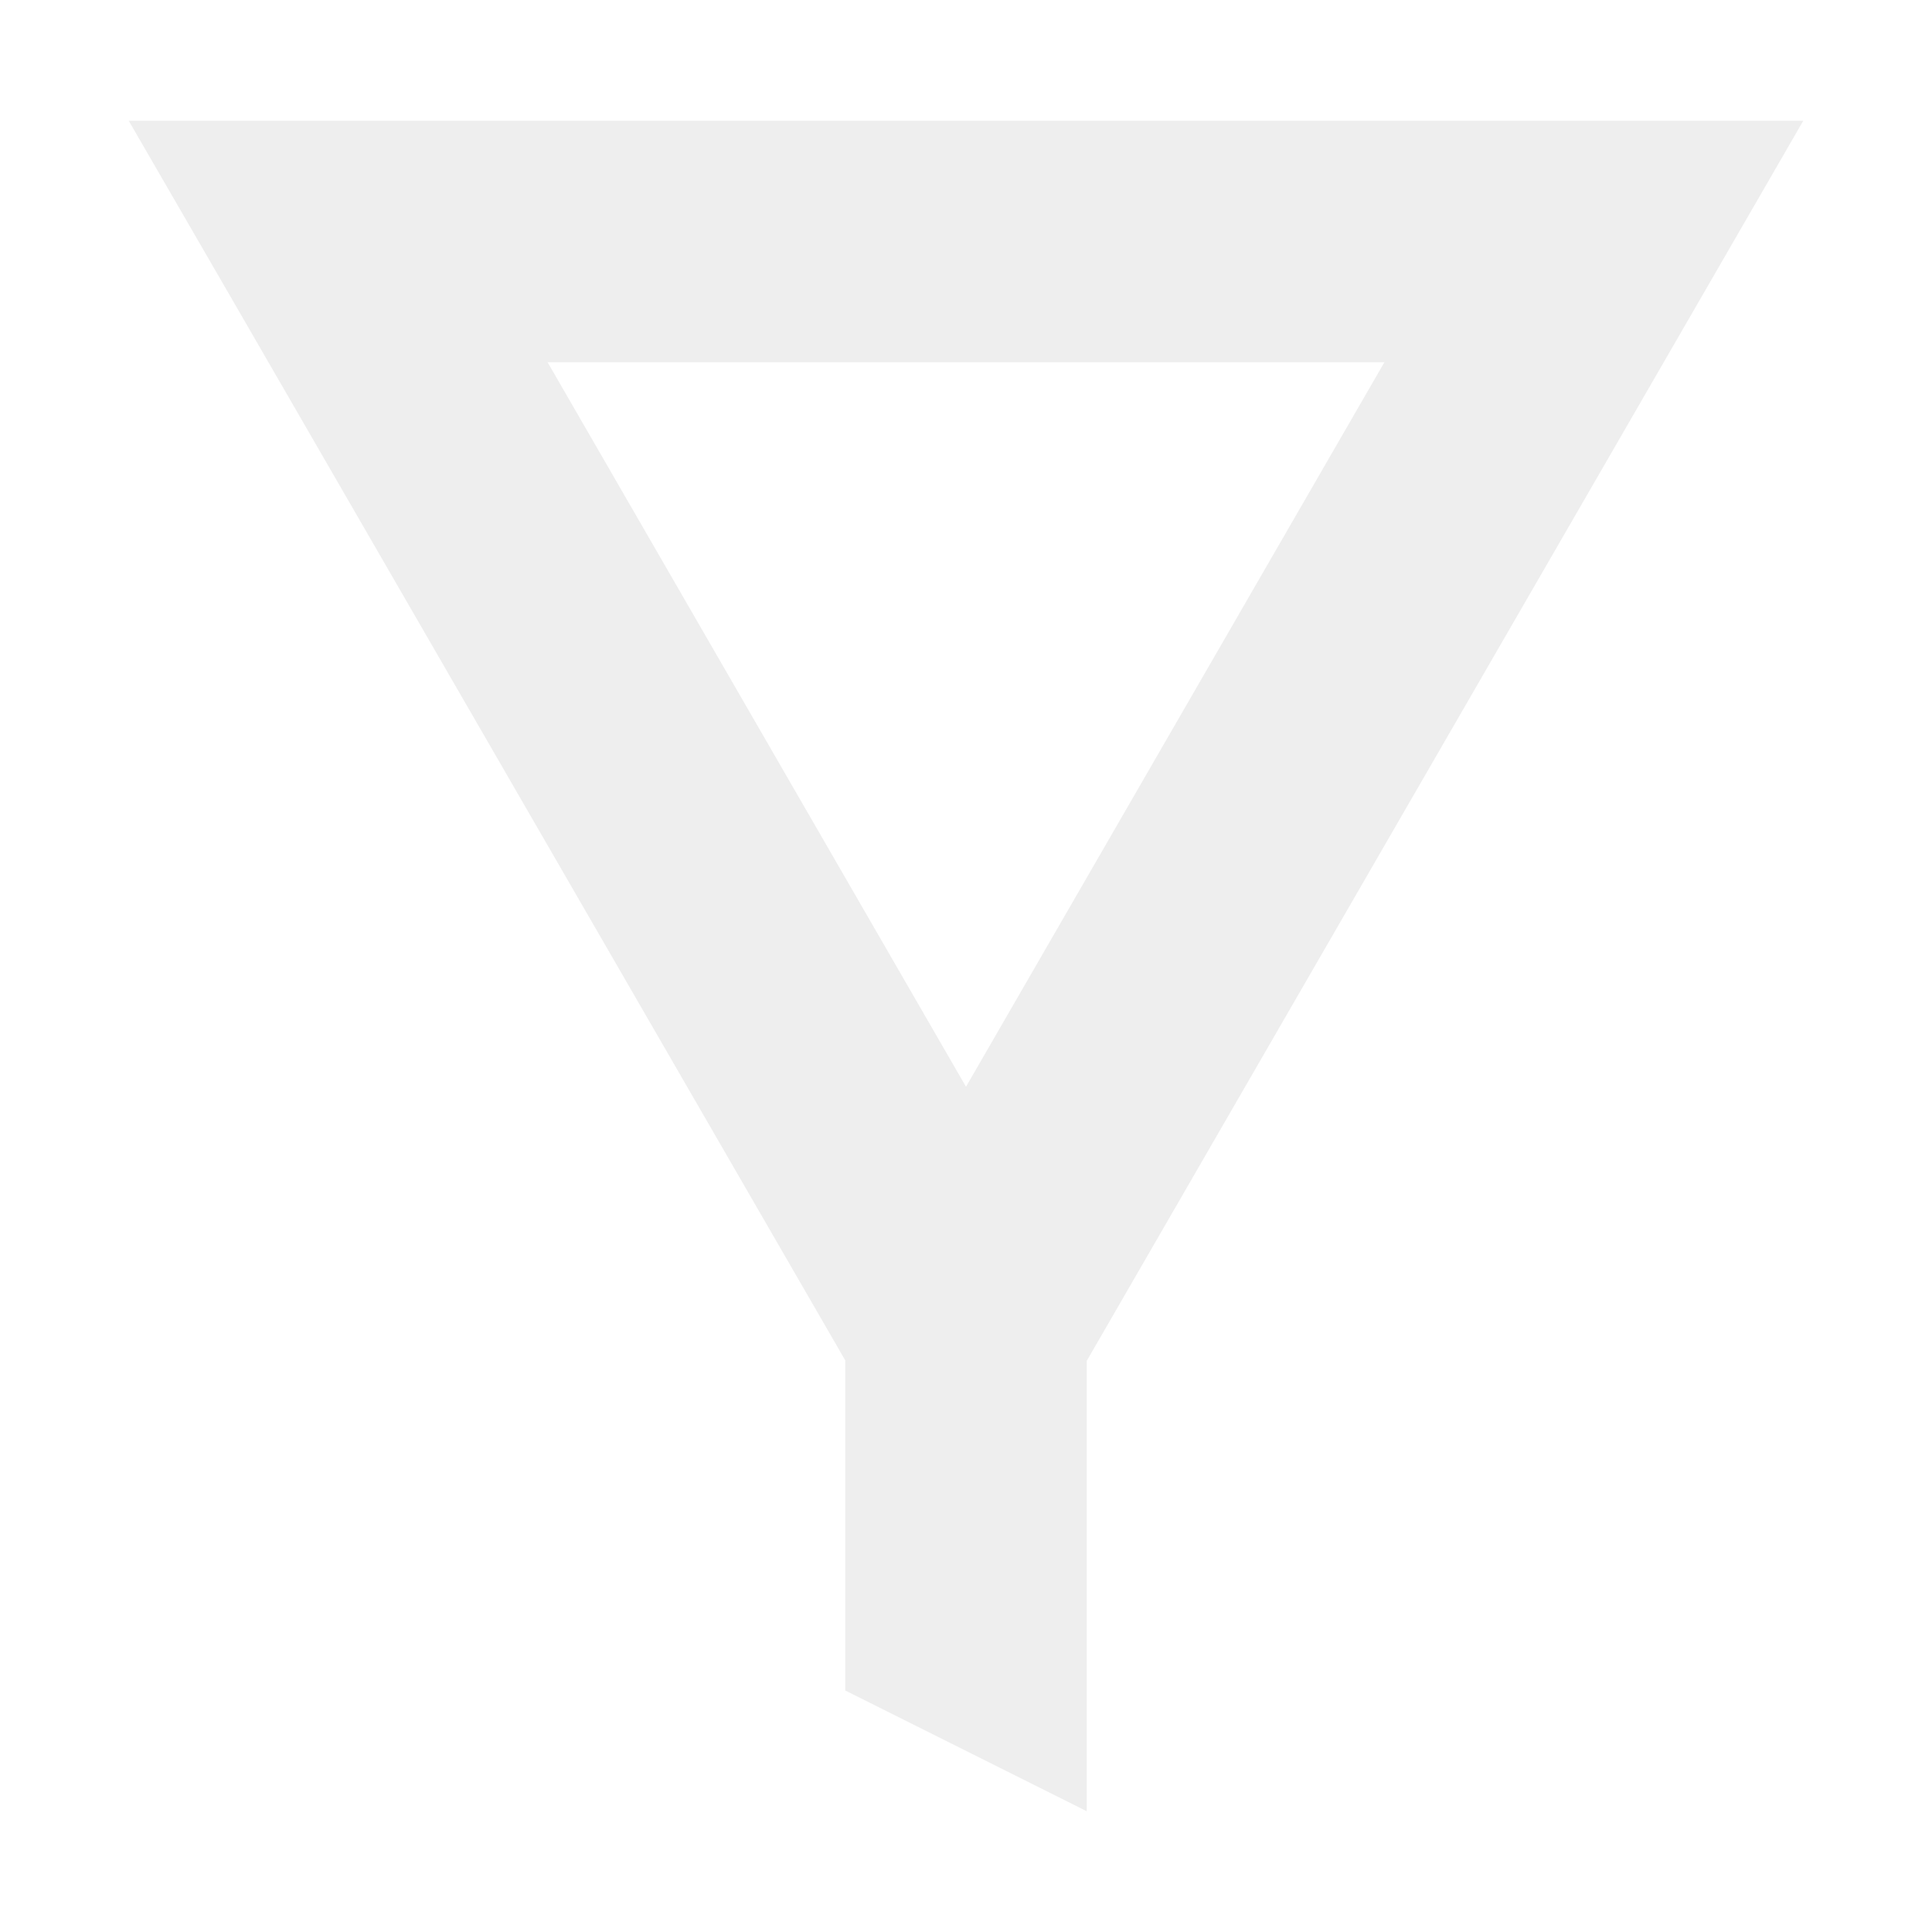
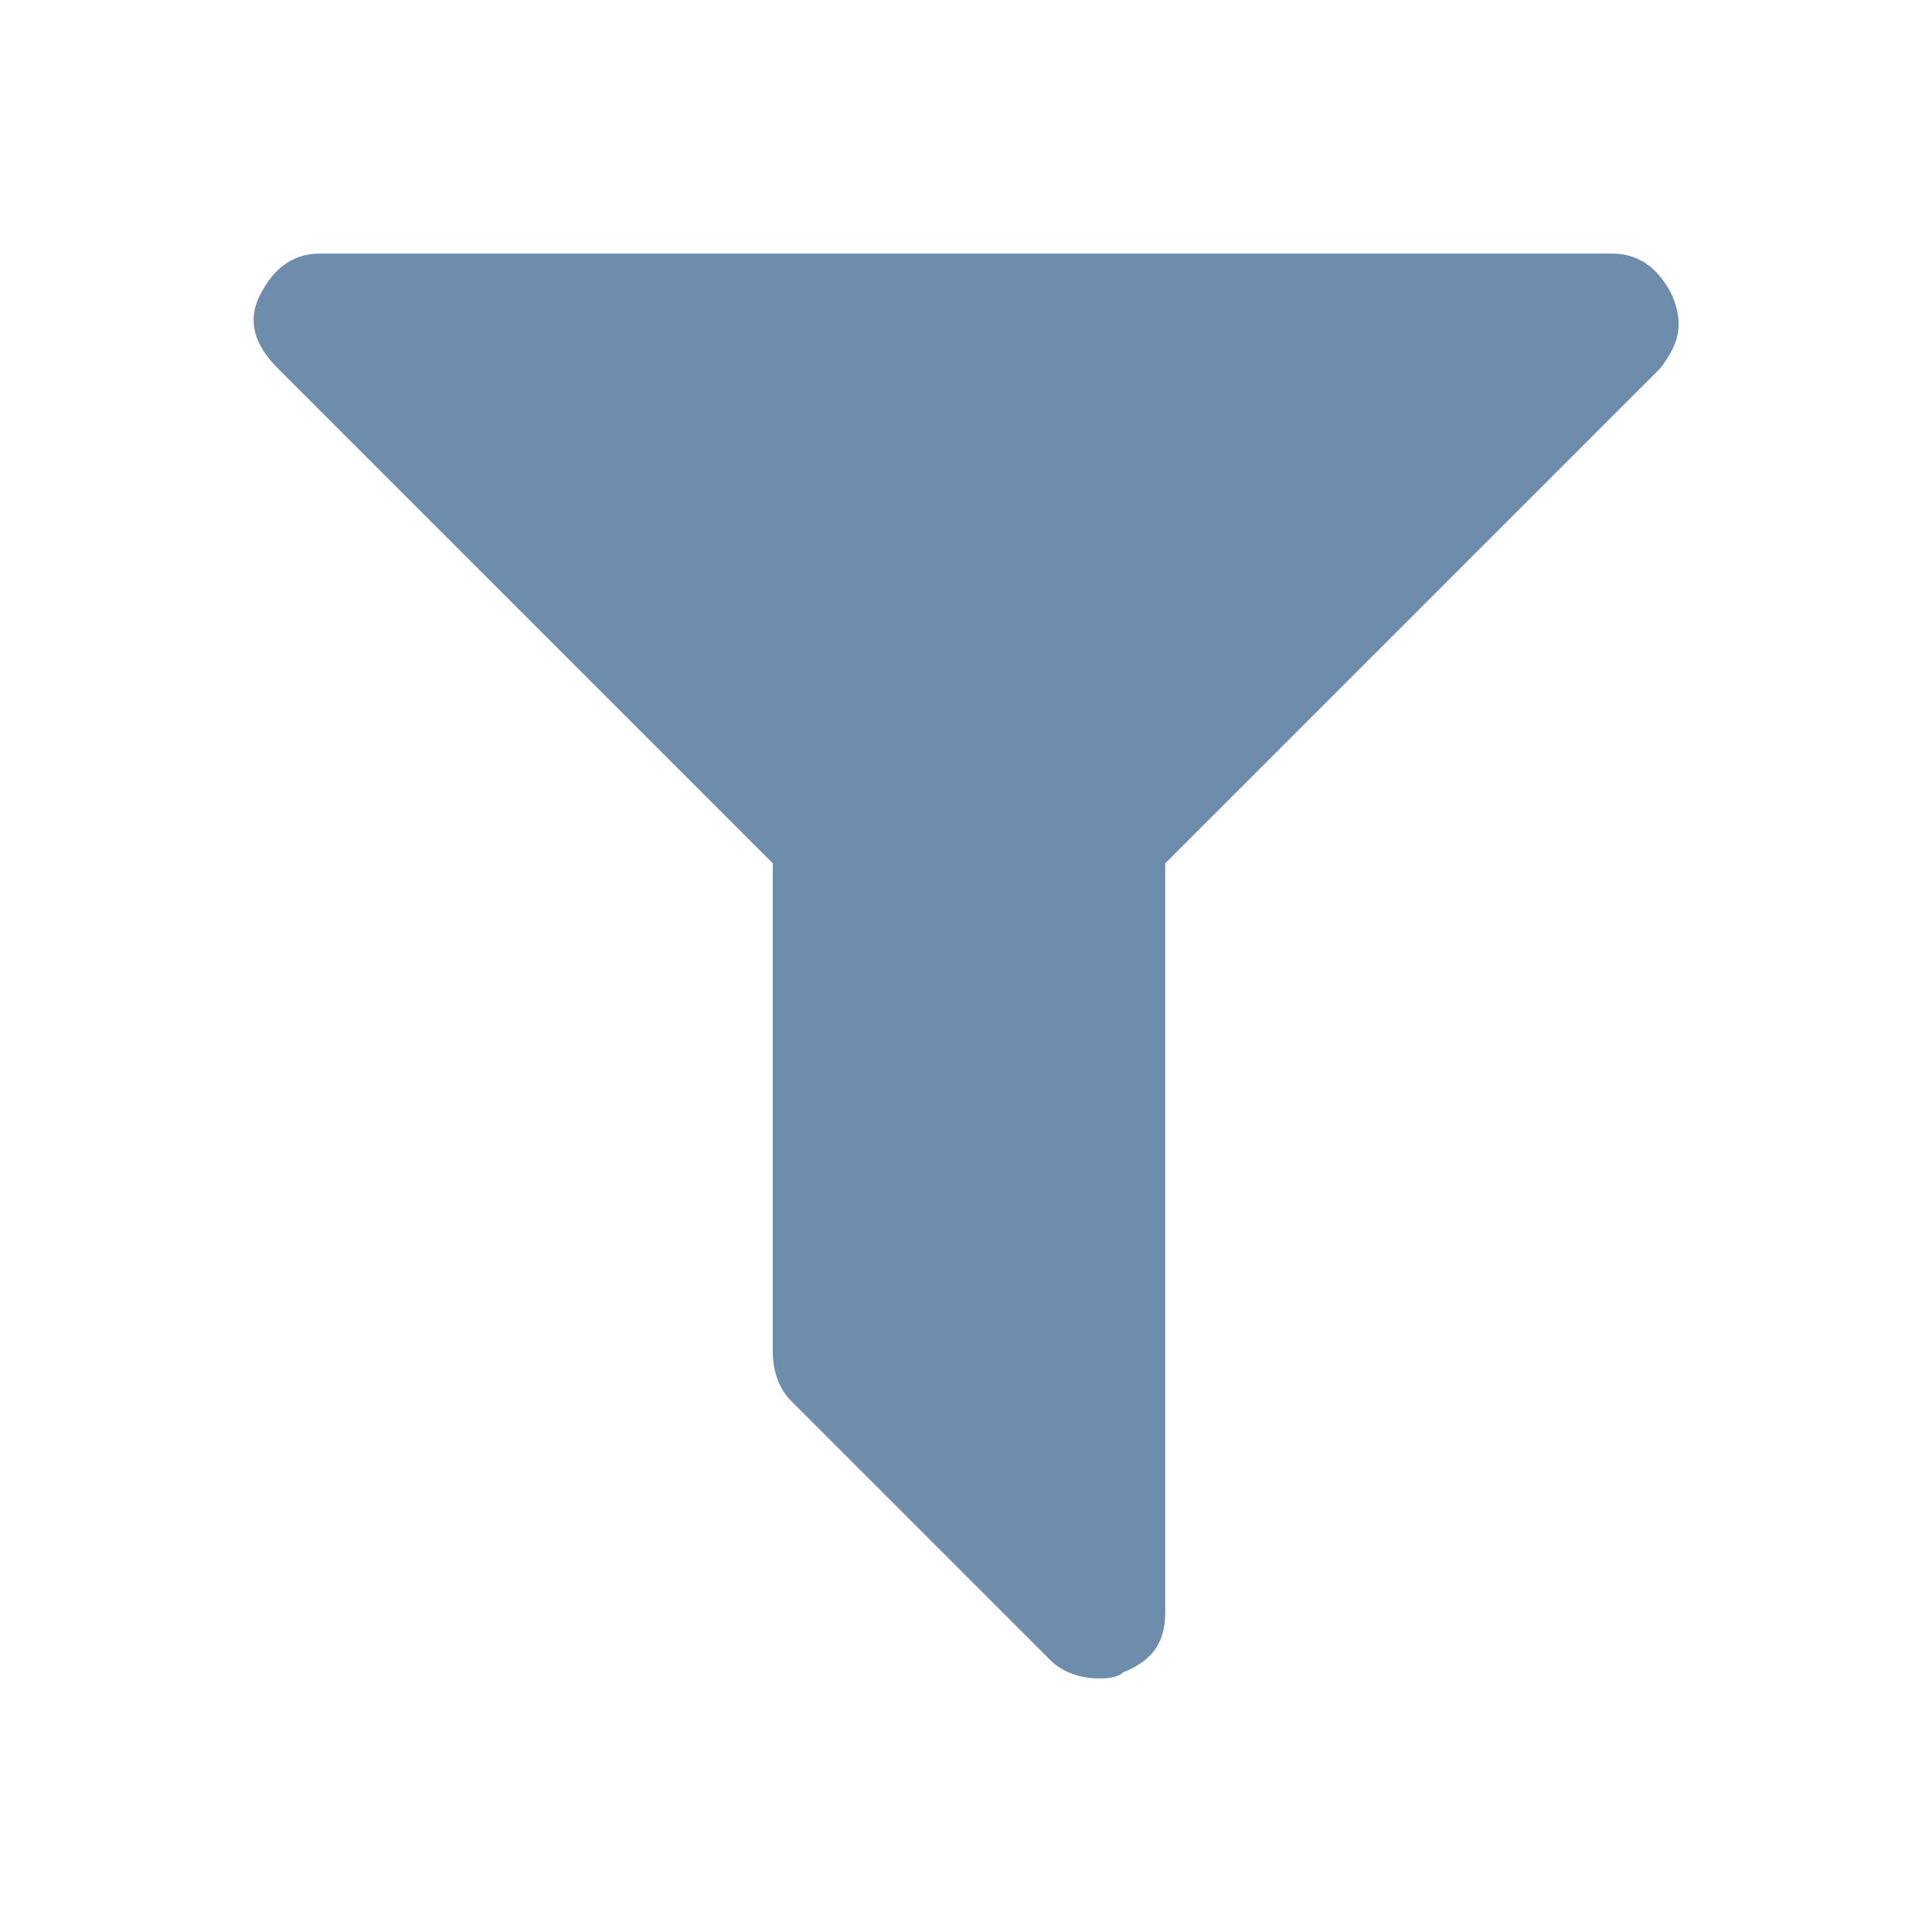
- <svg xmlns="http://www.w3.org/2000/svg" width="16px" height="16px" viewBox="0 0 16 16" version="1.1">
-   <g id="surface1">
-     <defs>
-       <style id="current-color-scheme" type="text/css">
-      .ColorScheme-Text { color:#eeeeee; } .ColorScheme-Highlight { color:#424242; }
-   </style>
-     </defs>
-     <path style="fill:currentColor" class="ColorScheme-Text" d="M 1.066 1 L 1.934 2.5 L 7 11.266 L 7 14 L 9 15 L 9 11.27 L 14.934 1 Z M 4.535 3 L 11.465 3 L 8 9 Z M 4.535 3 " />
-   </g>
+ <svg xmlns="http://www.w3.org/2000/svg" viewBox="0 0 32 32">
+   <path fill="#6e8dad" d="M27.7 4.9c.2.5.1.8-.2 1.2l-8.2 8.2v12.4c0 .5-.2.8-.7 1-.1.1-.3.1-.4.1-.3 0-.6-.1-.8-.3l-4.3-4.3c-.2-.2-.3-.5-.3-.8v-8.1L4.6 6.1c-.4-.4-.5-.8-.3-1.2.2-.4.5-.7 1-.7h21.4c.5 0 .8.3 1 .7z" />
</svg>
